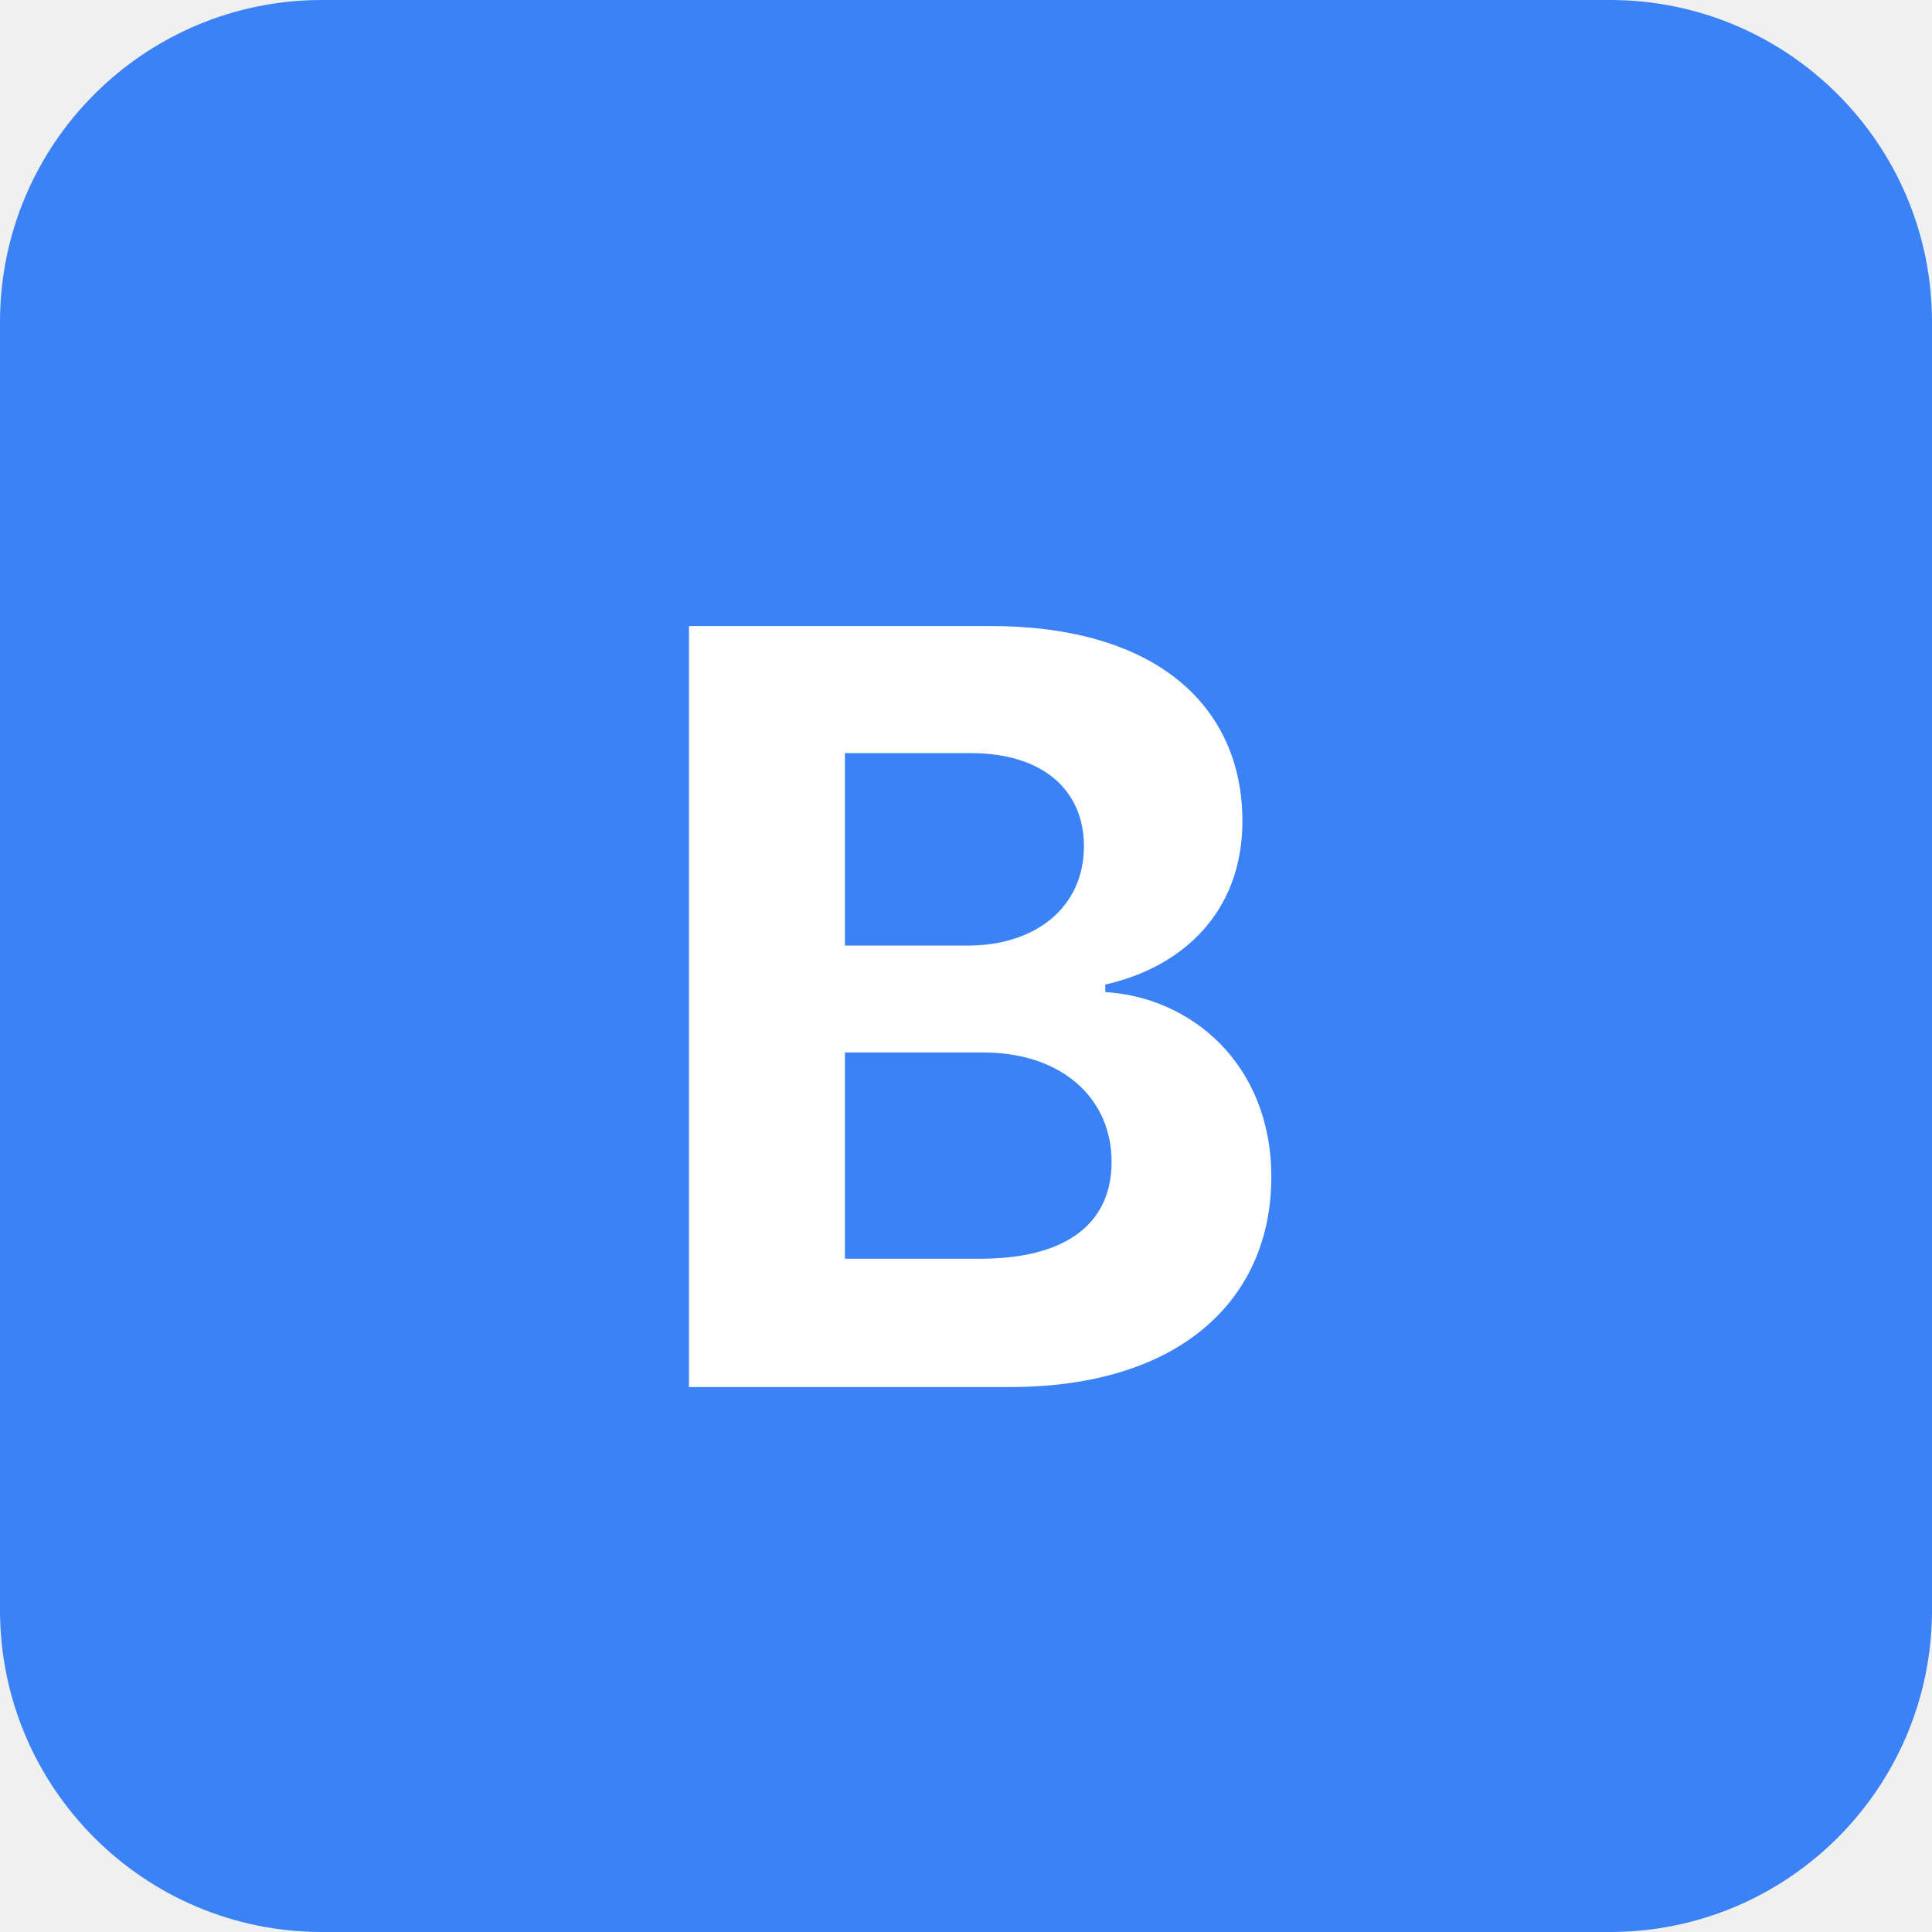
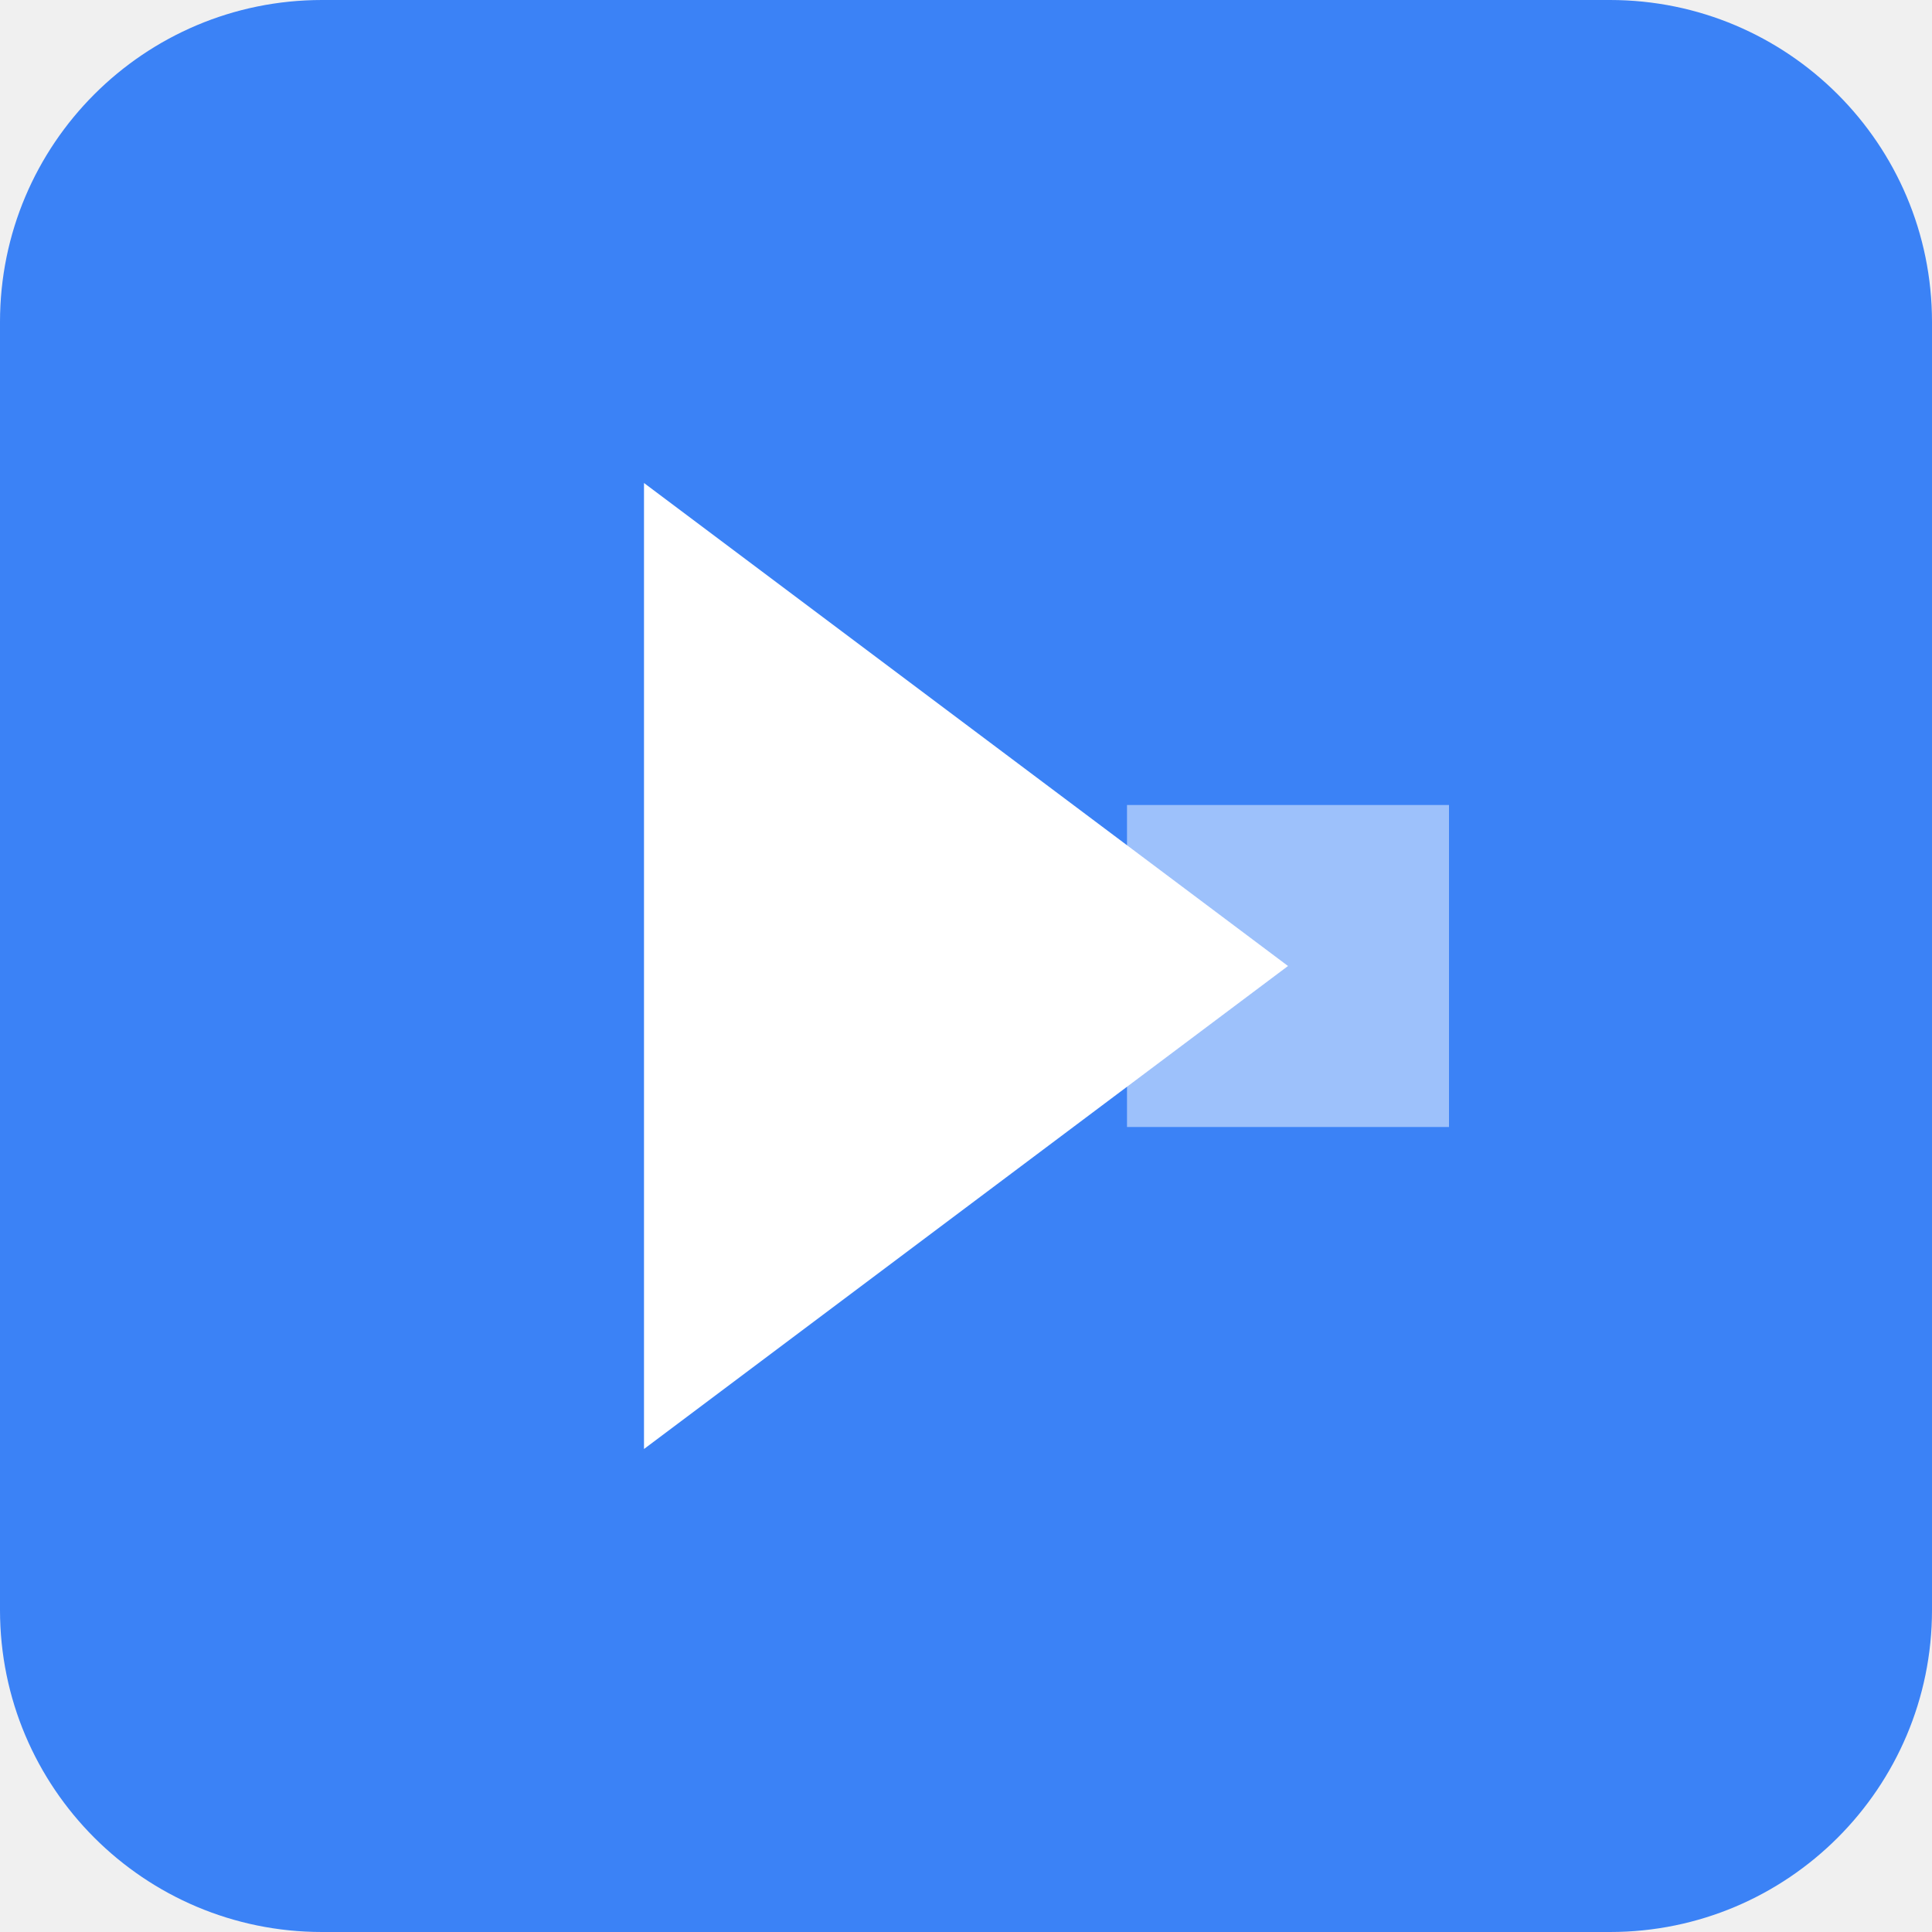
<svg xmlns="http://www.w3.org/2000/svg" viewBox="0 0 24 24" width="24" height="24">
  <rect width="24" height="24" rx="4" fill="#3B82F6" />
-   <text x="12" y="12.5" text-anchor="middle" dominant-baseline="central" font-family="-apple-system,sans-serif" font-weight="700" font-size="13" fill="white">B</text>
+   <path d="M8 6v12l8-6-8-6z" fill="white" />
+   <path d="M14 10h4v4h-4z" fill="white" opacity="0.5" />
</svg>
